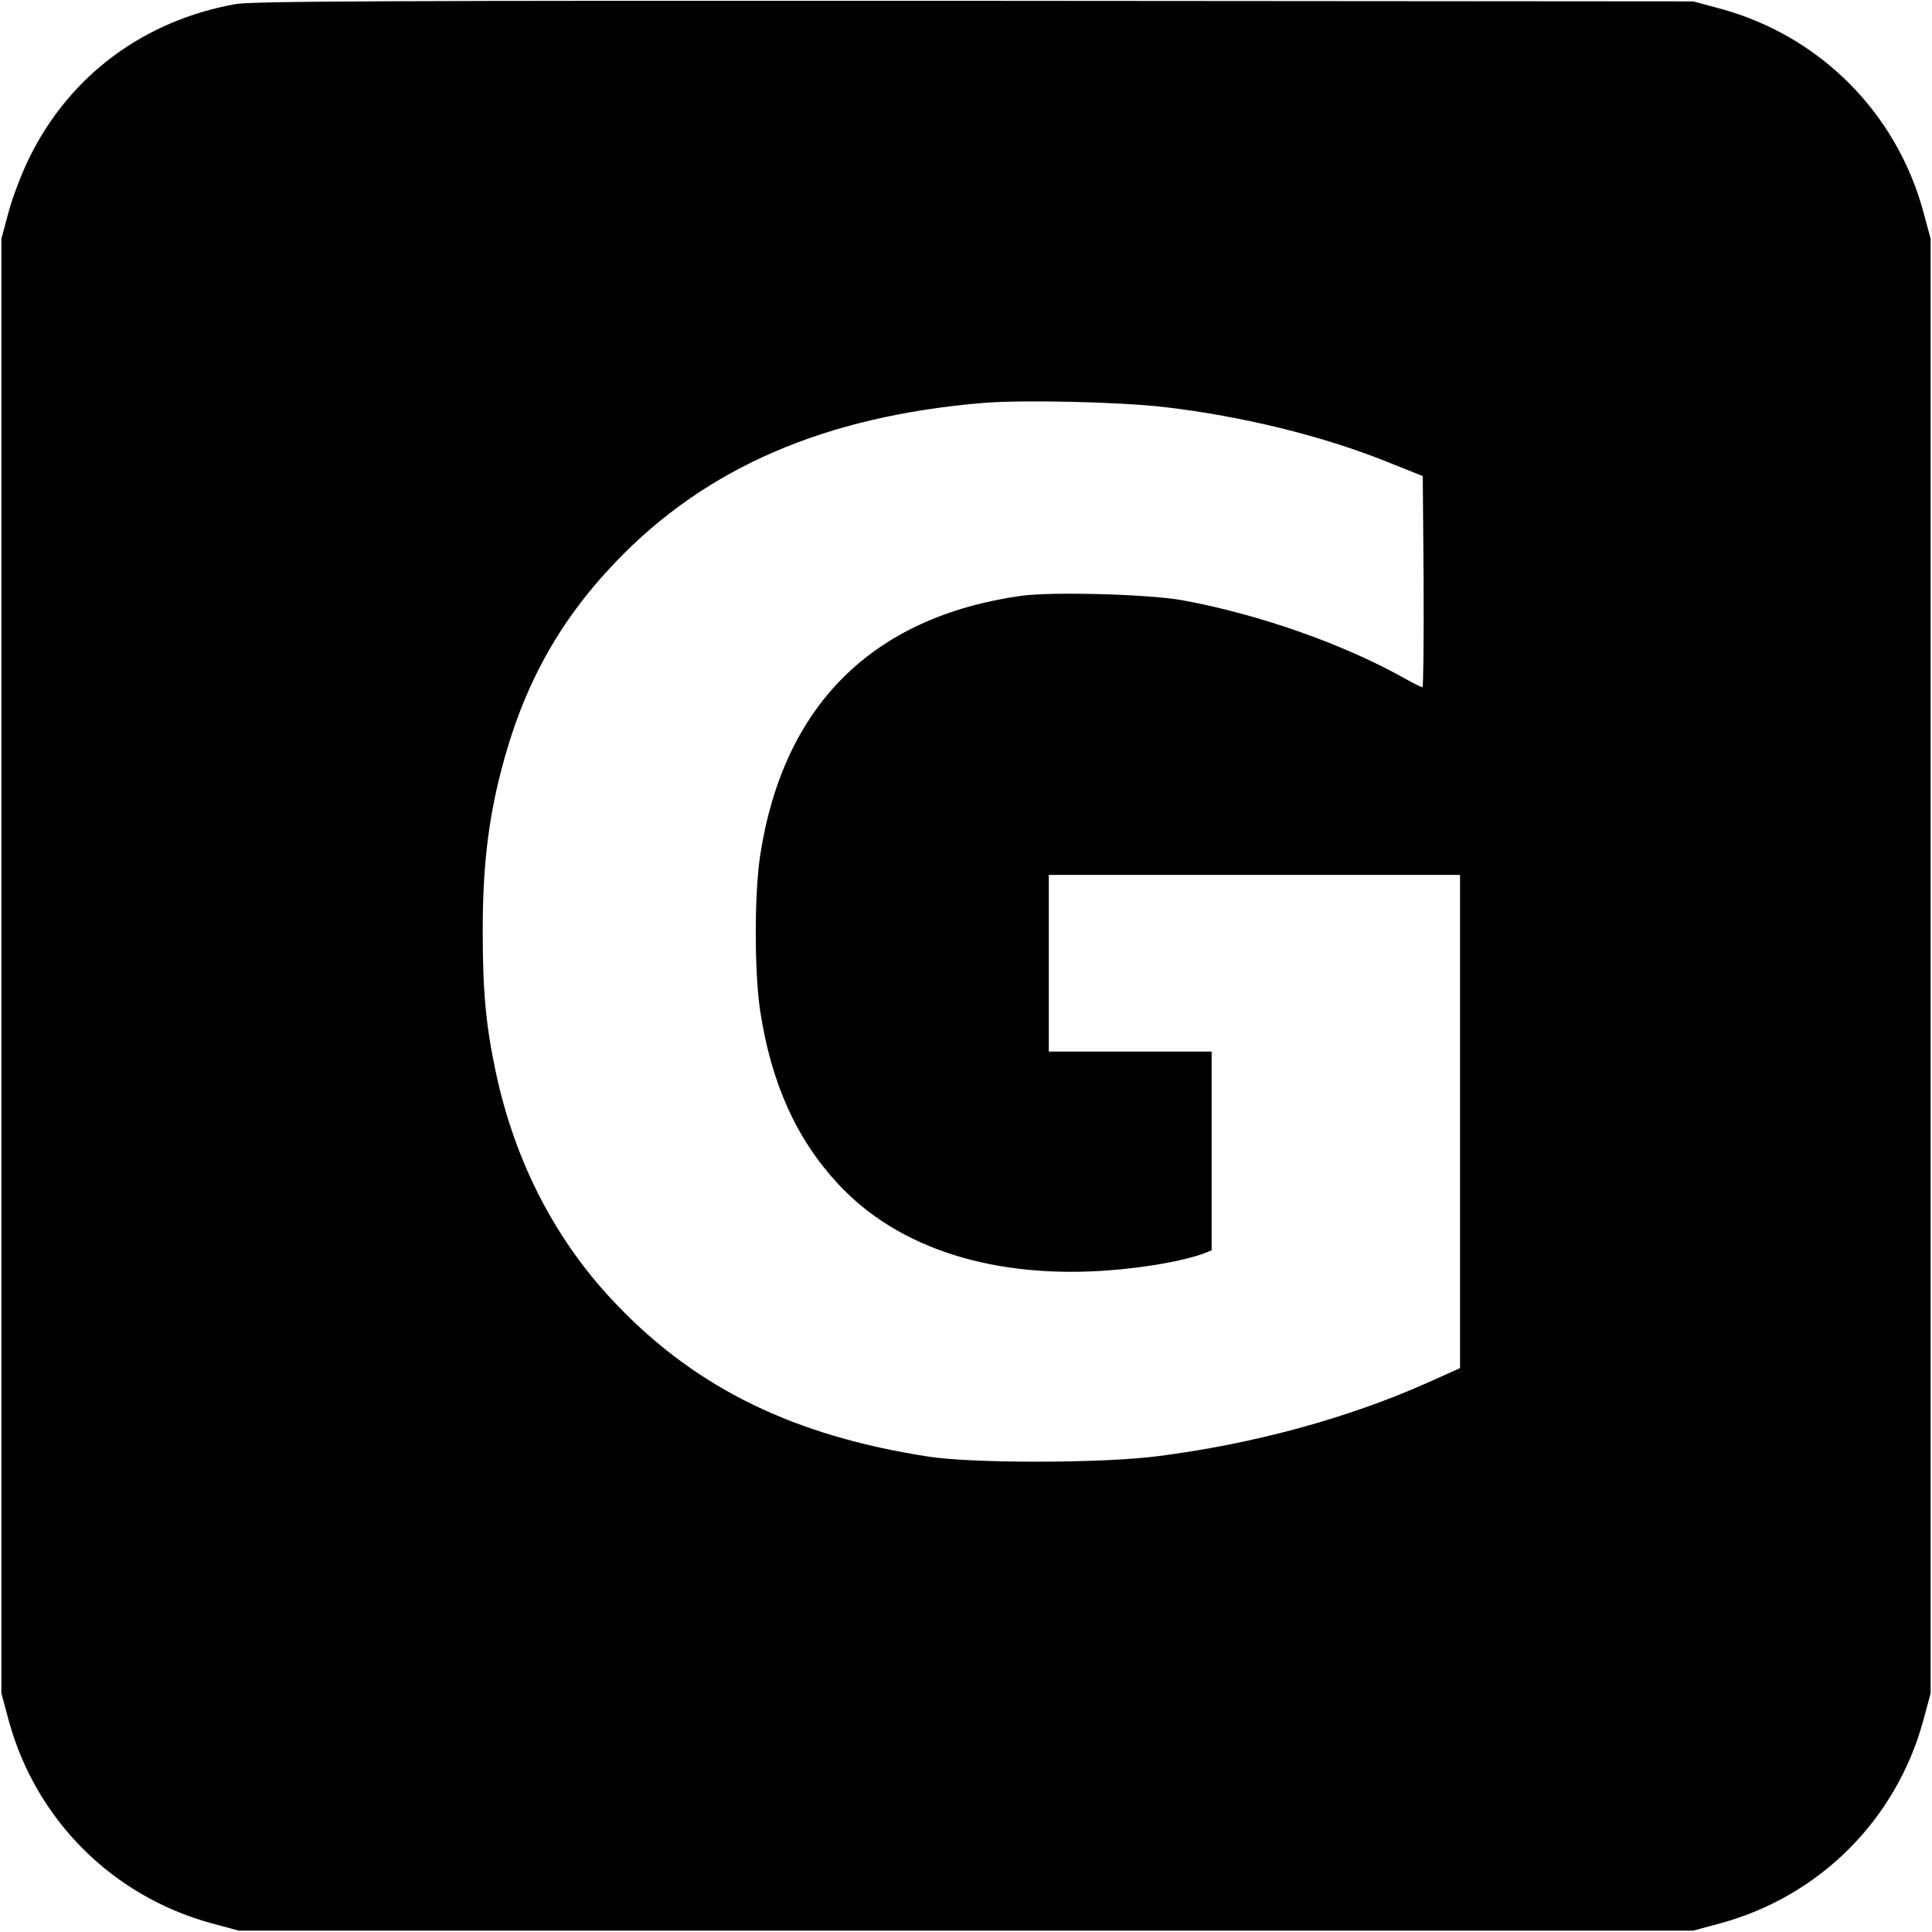
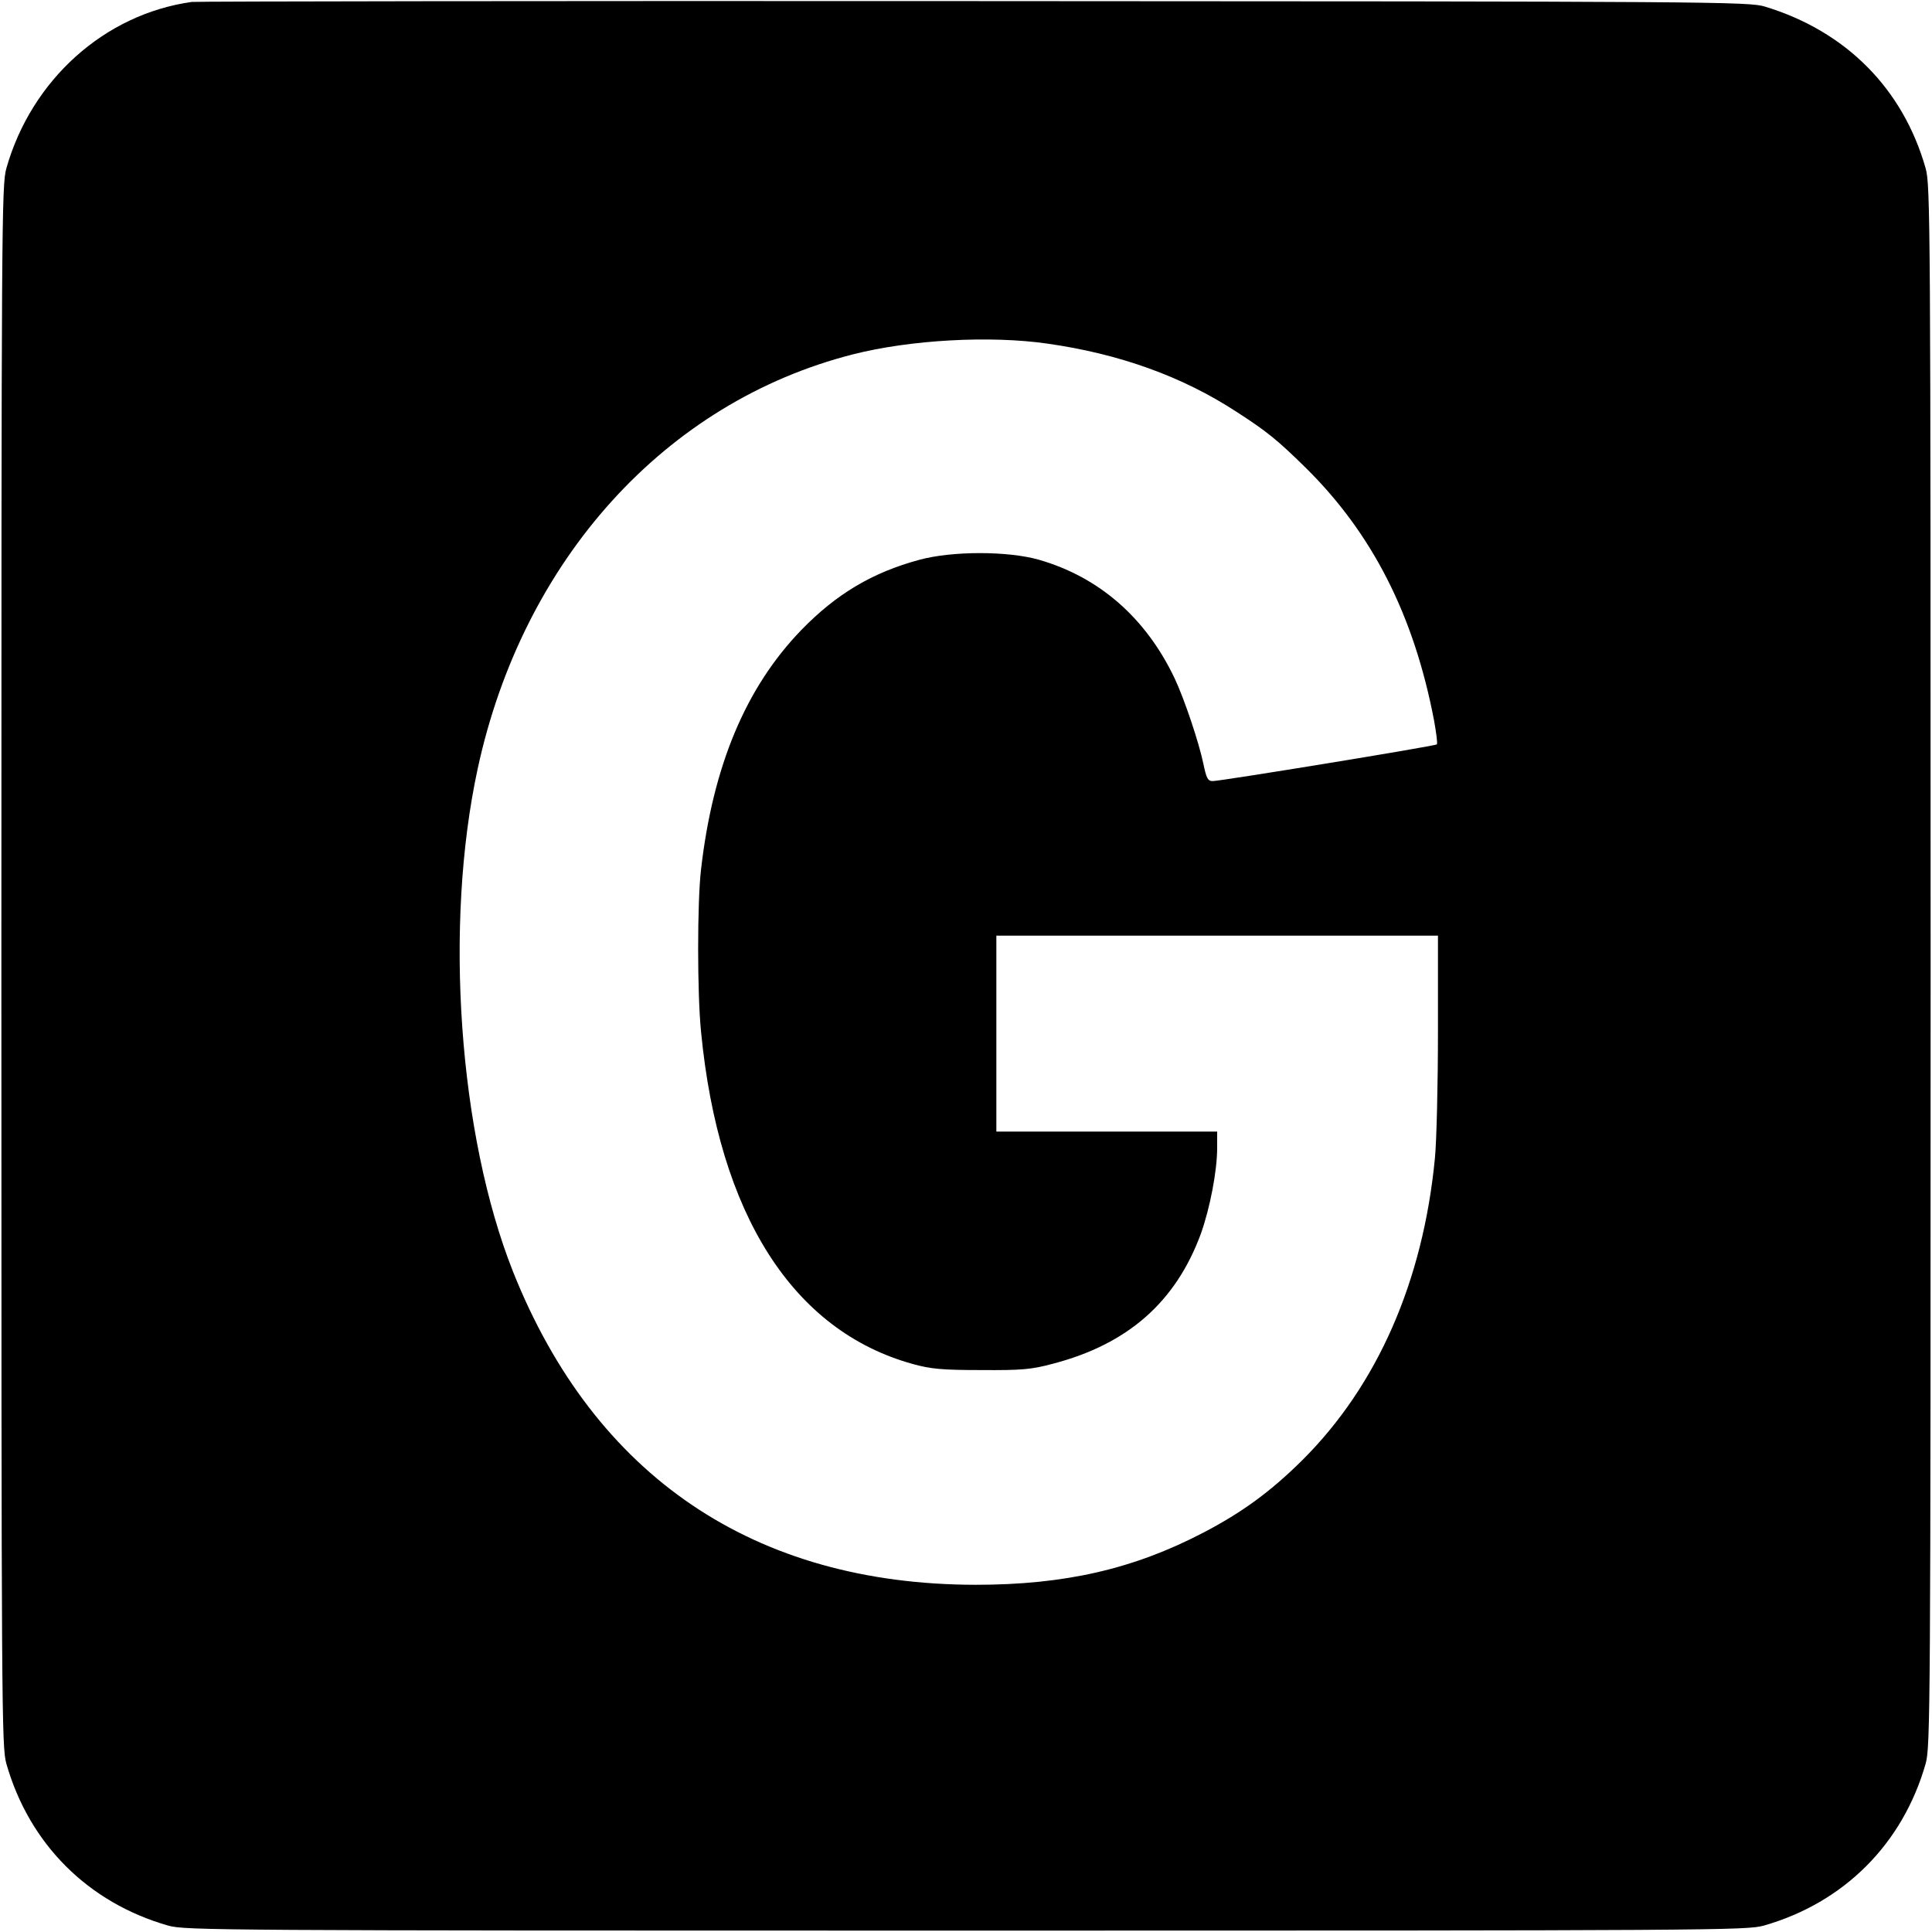
<svg xmlns="http://www.w3.org/2000/svg" version="1.0" width="700pt" height="700pt" viewBox="0 0 700 700" preserveAspectRatio="xMidYMid meet">
  <g transform="translate(0,700) scale(0.1,-0.1)" fill="#000000" stroke="none">
-     <path d="M852 6985 c-330 -60 -595 -256 -742 -549 -28 -55 -63 -146 -78 -201 l-27 -100 0 -2635 0 -2635 27 -100 c98 -358 375 -635 733 -733 l100 -27 2635 0 2635 0 100 27 c358 98 635 375 733 733 l27 100 0 2635 0 2635 -27 100 c-98 358 -375 635 -733 733 l-100 27 -2605 2 c-2123 1 -2618 -1 -2678 -12z m3368 -1460 c281 -33 571 -104 805 -198 l130 -52 3 -382 c1 -211 -1 -383 -4 -383 -4 0 -35 15 -68 34 -222 124 -528 231 -801 281 -119 22 -474 32 -587 16 -539 -77 -861 -398 -944 -942 -21 -138 -21 -419 0 -560 40 -263 131 -465 282 -628 218 -236 569 -347 991 -313 136 11 266 35 336 61 l27 11 0 360 0 360 -295 0 -295 0 0 320 0 320 745 0 745 0 0 -894 0 -893 -116 -52 c-288 -129 -633 -223 -979 -267 -199 -26 -671 -27 -835 -1 -482 75 -832 245 -1121 545 -223 230 -373 519 -443 849 -36 170 -47 293 -47 510 0 228 19 394 66 578 78 304 207 541 415 758 326 342 758 529 1331 577 144 12 496 4 659 -15z" />
+     <path d="M695 6993 c-316 -44 -581 -282 -672 -603 -17 -62 -18 -178 -18 -2890 0 -2712 1 -2828 18 -2890 83 -291 296 -504 587 -587 62 -17 178 -18 2890 -18 2712 0 2828 1 2890 18 291 83 504 296 587 587 17 62 18 178 18 2890 0 2712 -1 2828 -18 2890 -82 289 -289 497 -582 586 -57 18 -182 19 -2865 20 -1543 1 -2818 -1 -2835 -3z m3100 -1238 c261 -37 489 -119 685 -247 110 -71 147 -101 249 -201 243 -239 394 -536 467 -918 8 -45 13 -83 10 -86 -5 -6 -783 -133 -812 -133 -18 0 -23 10 -34 63 -16 77 -69 235 -104 309 -104 219 -273 367 -492 430 -113 32 -313 32 -432 0 -171 -46 -302 -124 -429 -255 -201 -208 -320 -492 -363 -867 -14 -118 -14 -450 0 -588 64 -663 333 -1084 767 -1204 65 -18 105 -22 248 -22 147 -1 182 2 260 23 272 71 445 224 536 471 33 93 59 227 59 311 l0 59 -400 0 -400 0 0 355 0 355 800 0 800 0 0 -348 c0 -192 -5 -398 -11 -458 -43 -447 -209 -824 -480 -1094 -114 -113 -217 -189 -359 -263 -253 -132 -502 -189 -825 -189 -802 1 -1380 392 -1676 1134 -197 496 -251 1257 -128 1824 164 757 680 1327 1359 1500 208 53 497 69 705 39z" />
  </g>
</svg>
